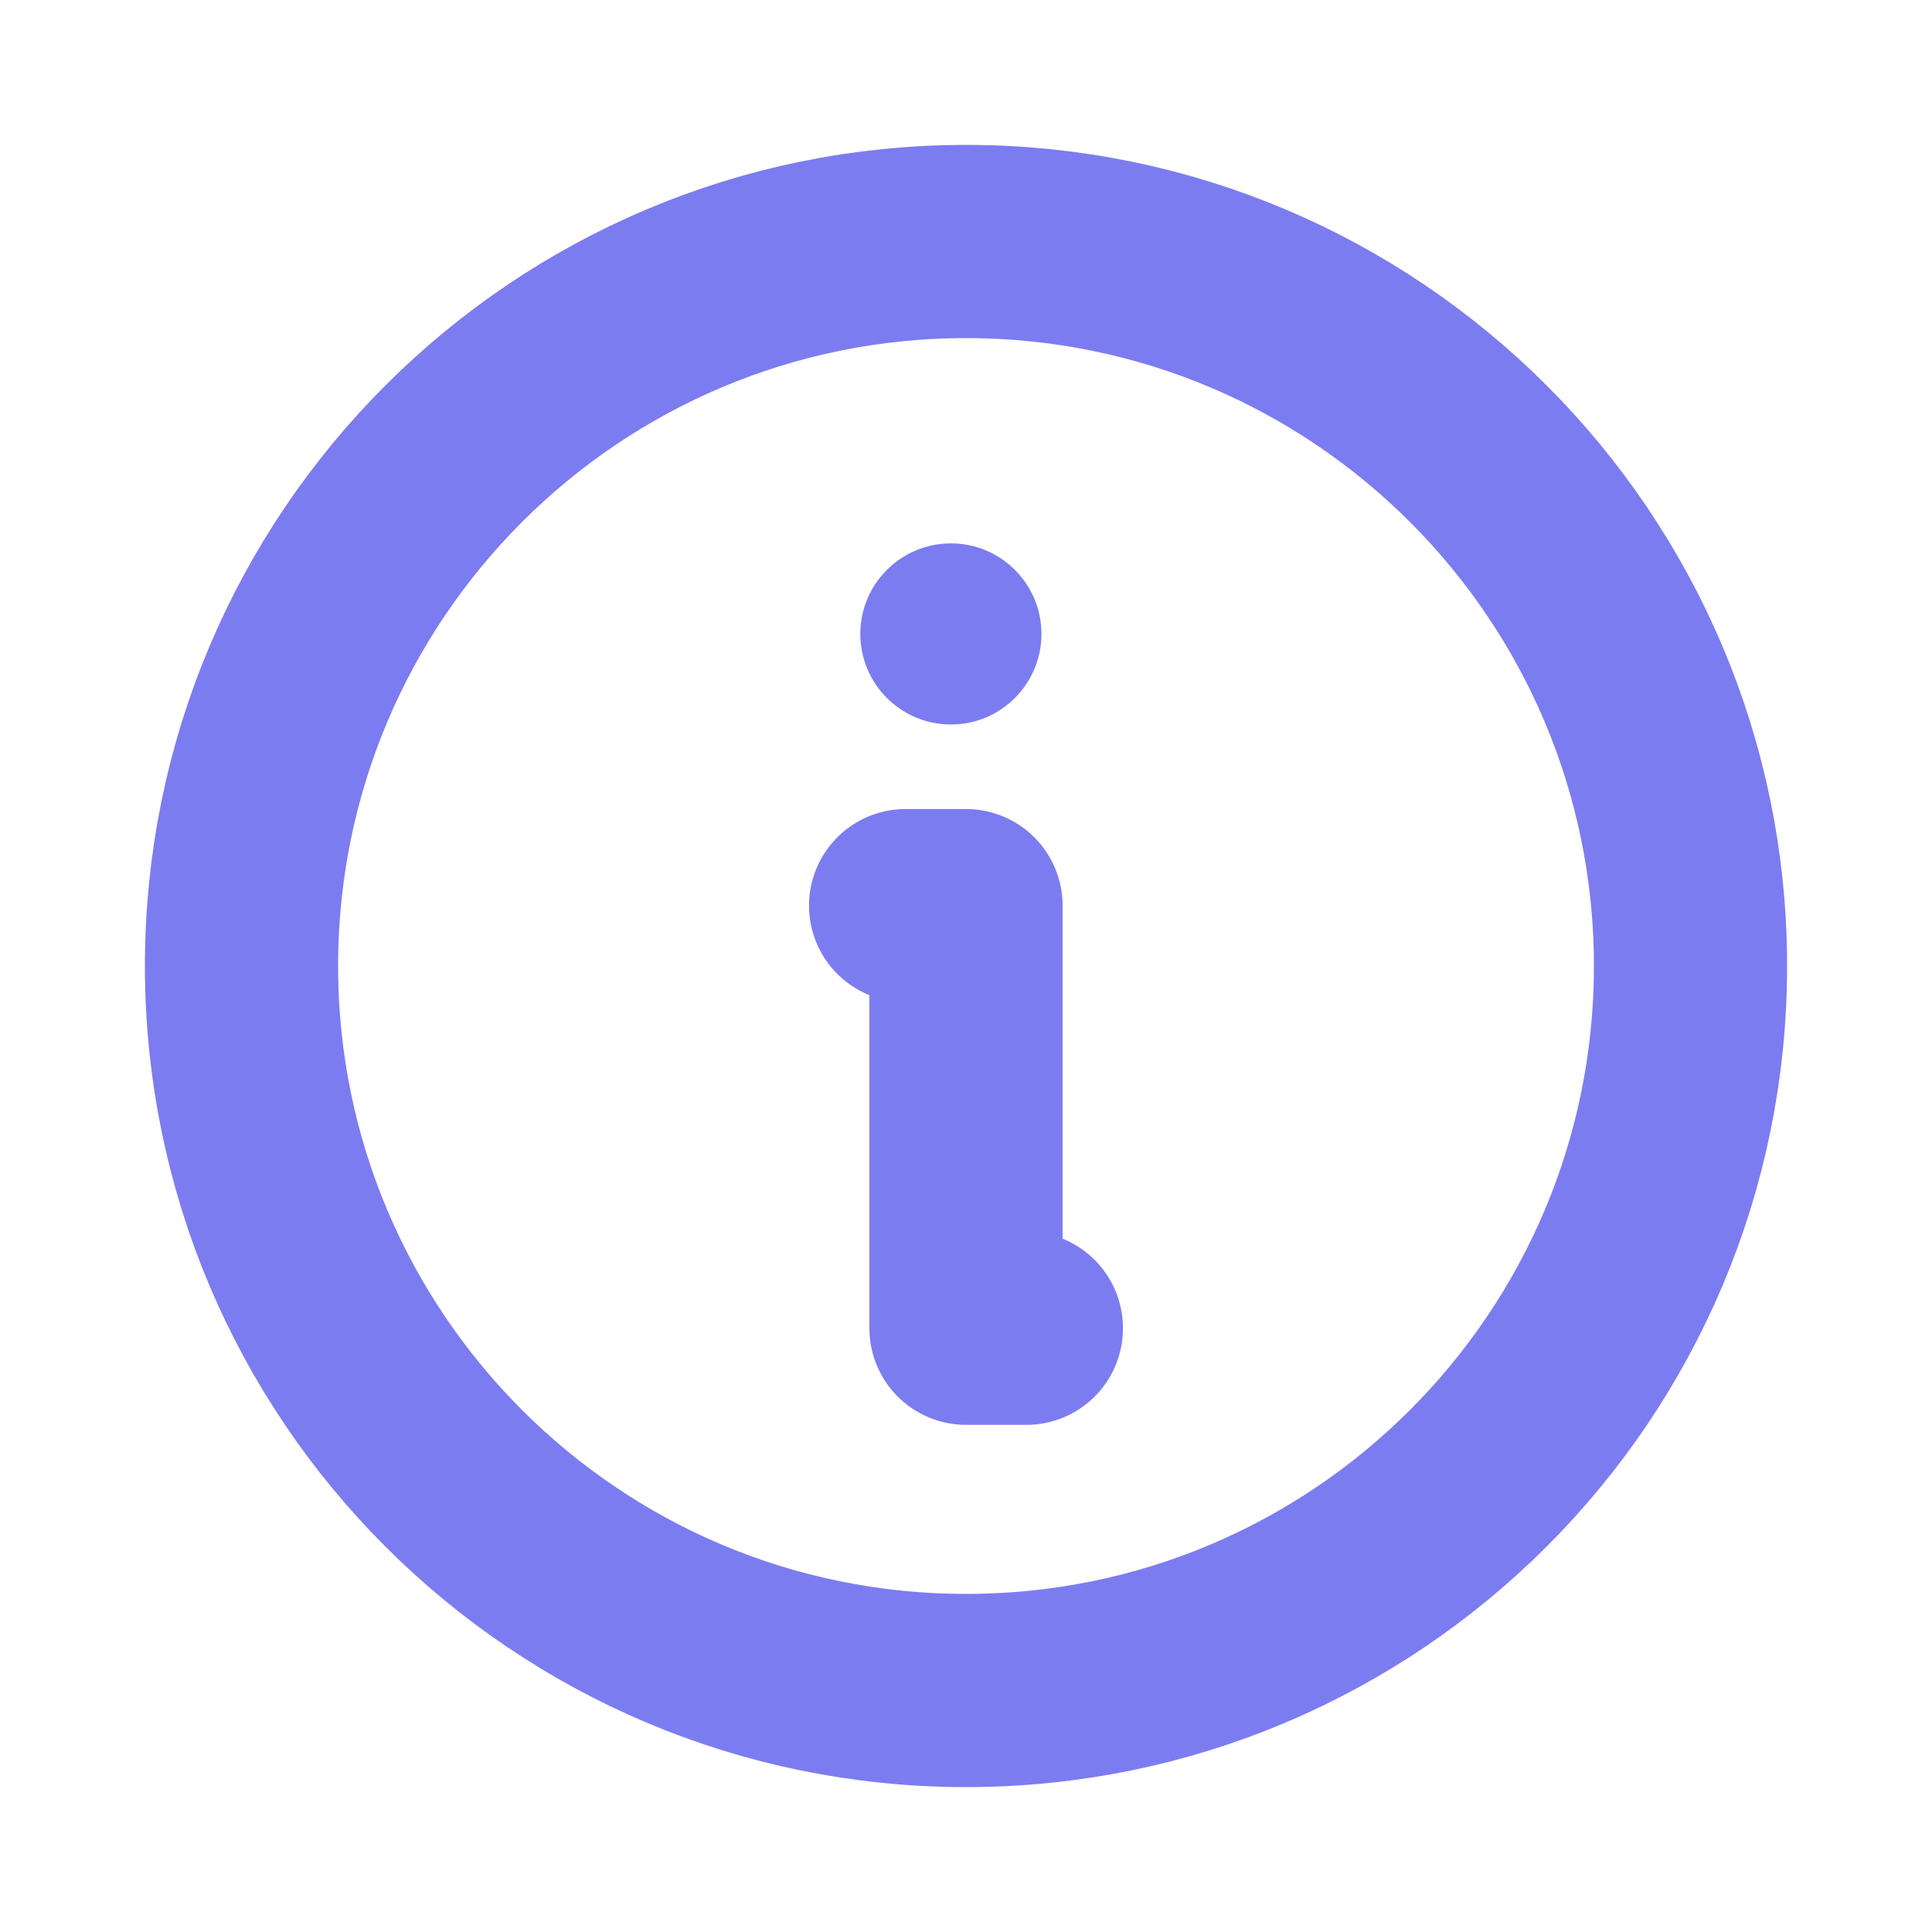
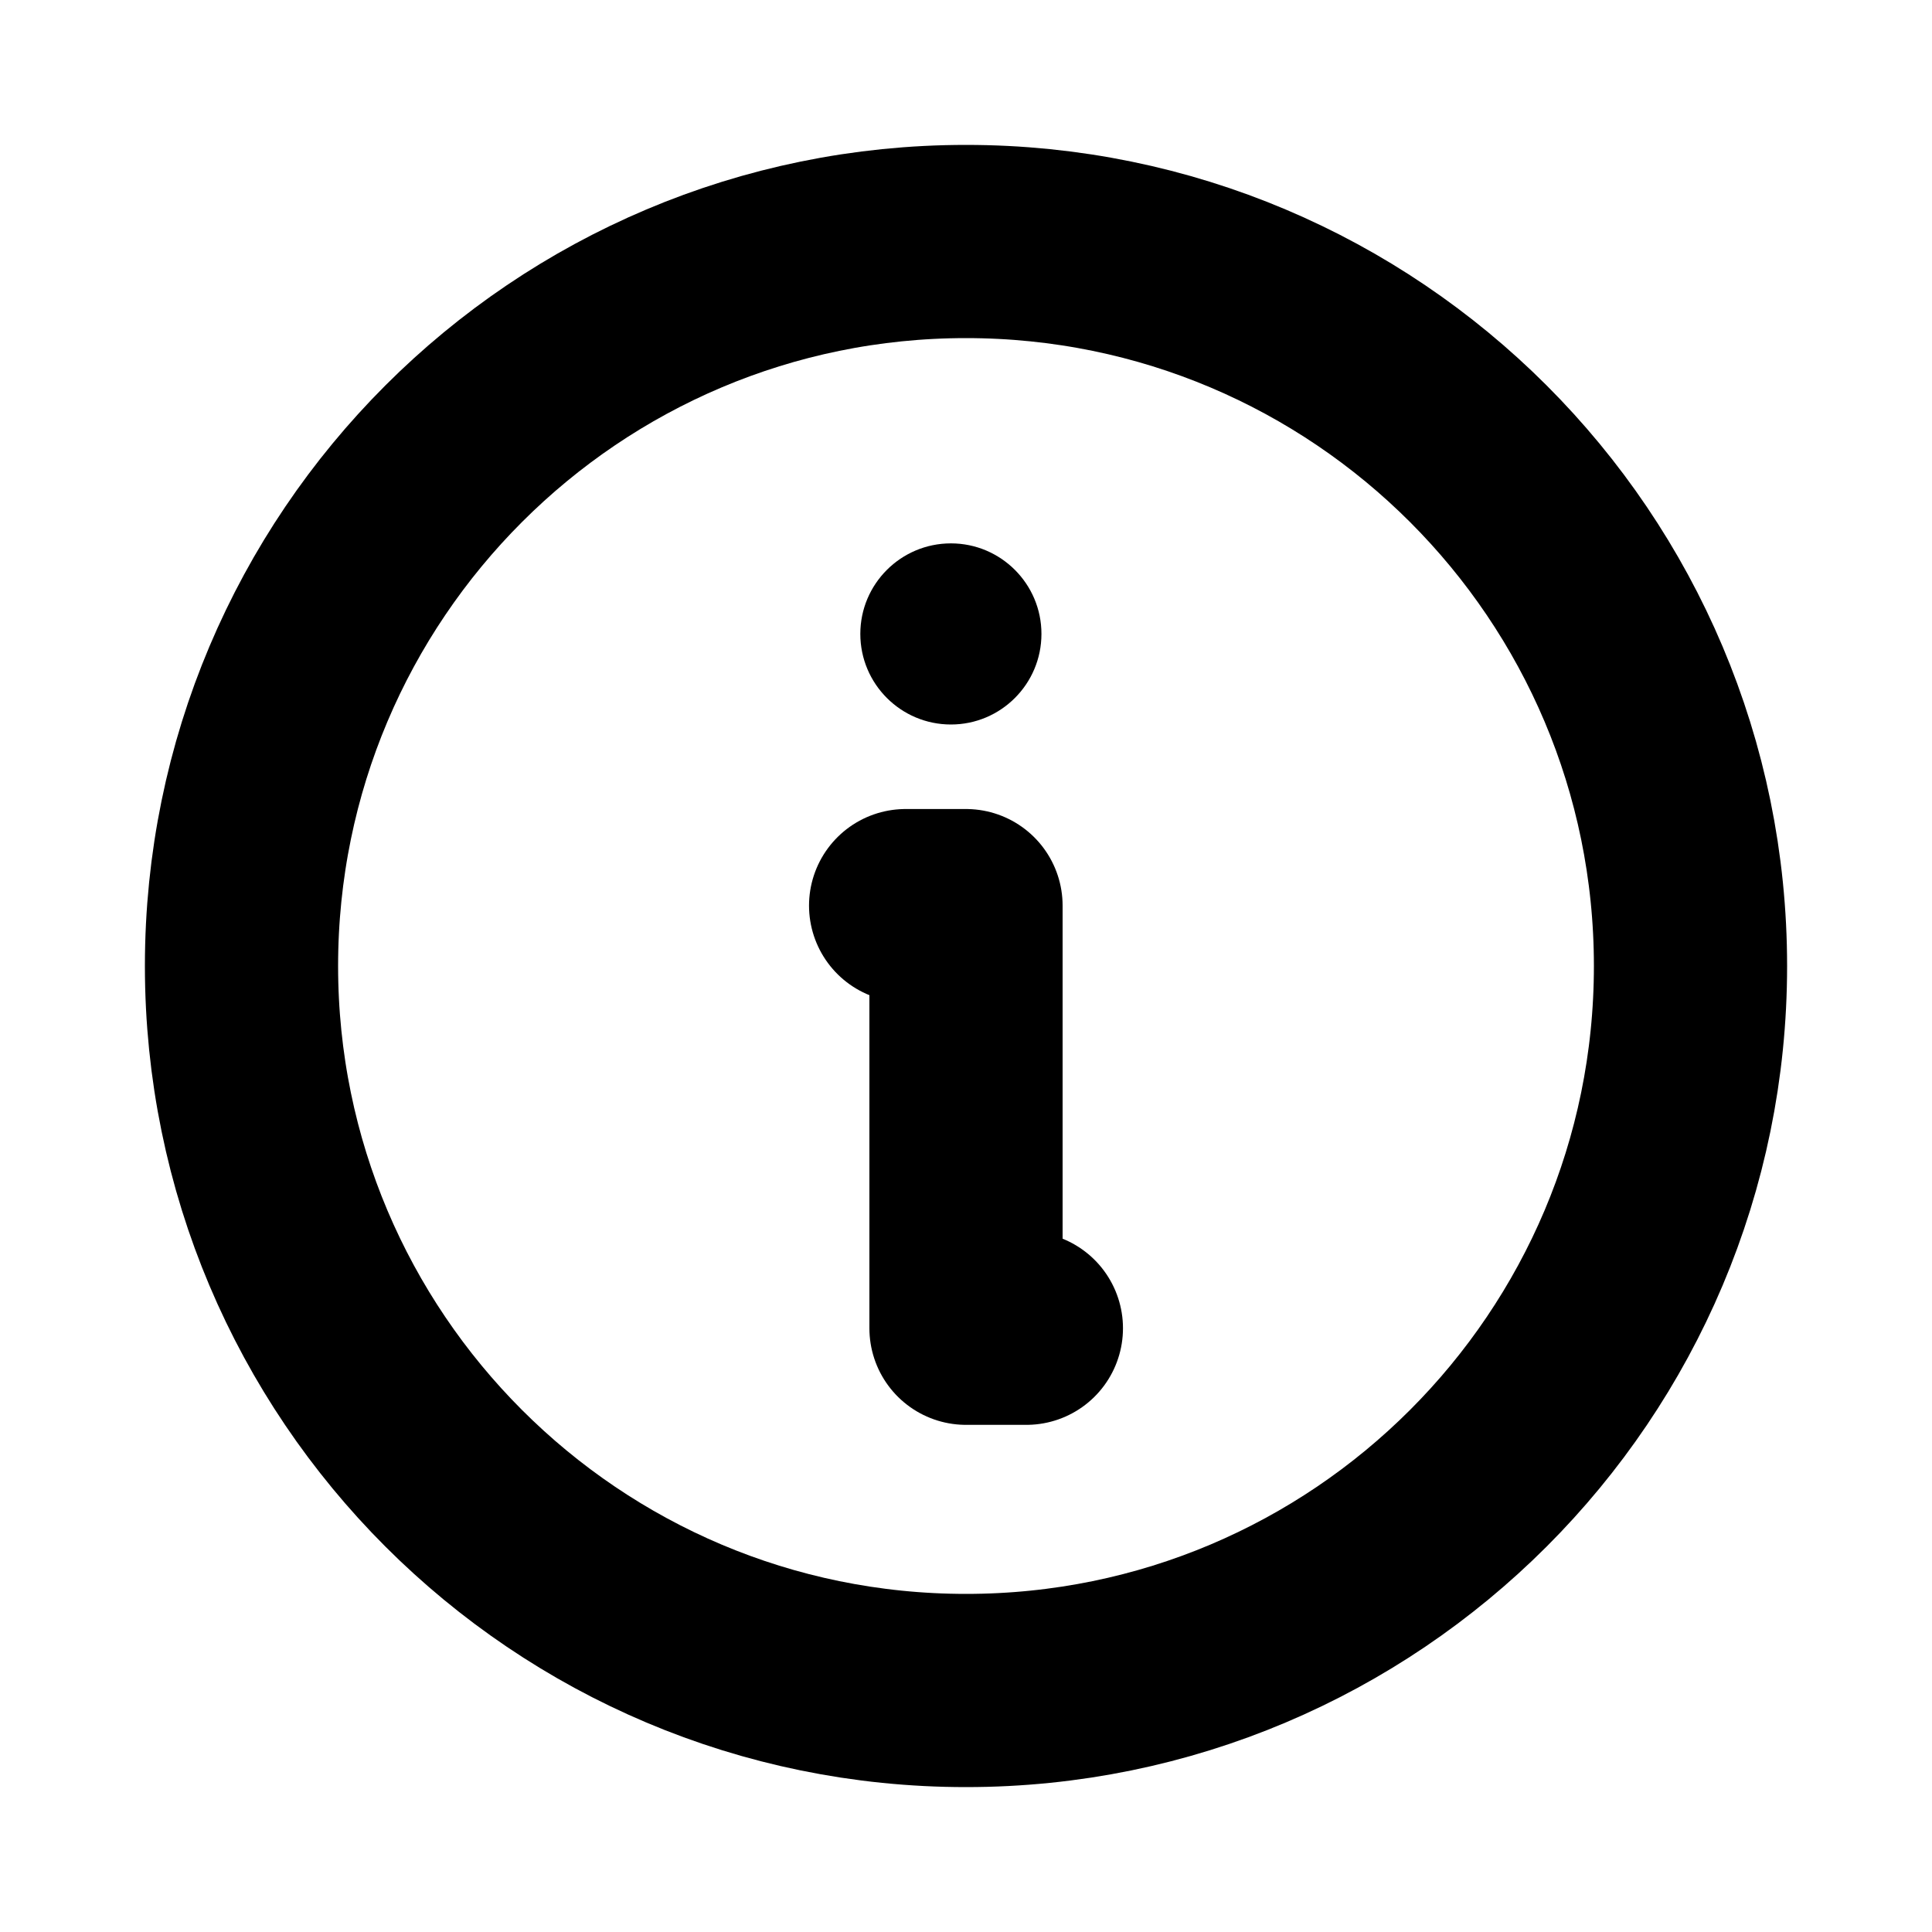
<svg xmlns="http://www.w3.org/2000/svg" width="20" height="20" viewBox="0 0 20 20" fill="none">
-   <path d="M10 17.5C14.142 17.5 17.5 14.142 17.5 10C17.5 5.858 14.142 2.5 10 2.5C5.858 2.5 2.5 5.858 2.5 10C2.5 14.142 5.858 17.5 10 17.5Z" stroke="#7C7CF1" stroke-width="2" stroke-linecap="round" stroke-linejoin="round" />
-   <path d="M9.375 9.375H10V13.75H10.625" stroke="#7C7CF1" stroke-width="2" stroke-linecap="round" stroke-linejoin="round" />
-   <path d="M9.844 7.5C10.361 7.5 10.781 7.08 10.781 6.562C10.781 6.045 10.361 5.625 9.844 5.625C9.326 5.625 8.906 6.045 8.906 6.562C8.906 7.08 9.326 7.5 9.844 7.5Z" fill="#7C7CF1" />
+   <path d="M10 17.5C14.142 17.5 17.5 14.142 17.5 10C17.5 5.858 14.142 2.5 10 2.5C5.858 2.5 2.5 5.858 2.5 10C2.5 14.142 5.858 17.5 10 17.5Z" stroke="currentColor" stroke-width="2" stroke-linecap="round" stroke-linejoin="round" />
+   <path d="M9.375 9.375H10V13.75H10.625" stroke="currentColor" stroke-width="2" stroke-linecap="round" stroke-linejoin="round" />
+   <path d="M9.844 7.5C10.361 7.5 10.781 7.08 10.781 6.562C10.781 6.045 10.361 5.625 9.844 5.625C9.326 5.625 8.906 6.045 8.906 6.562C8.906 7.08 9.326 7.5 9.844 7.5Z" fill="currentColor" />
</svg>
